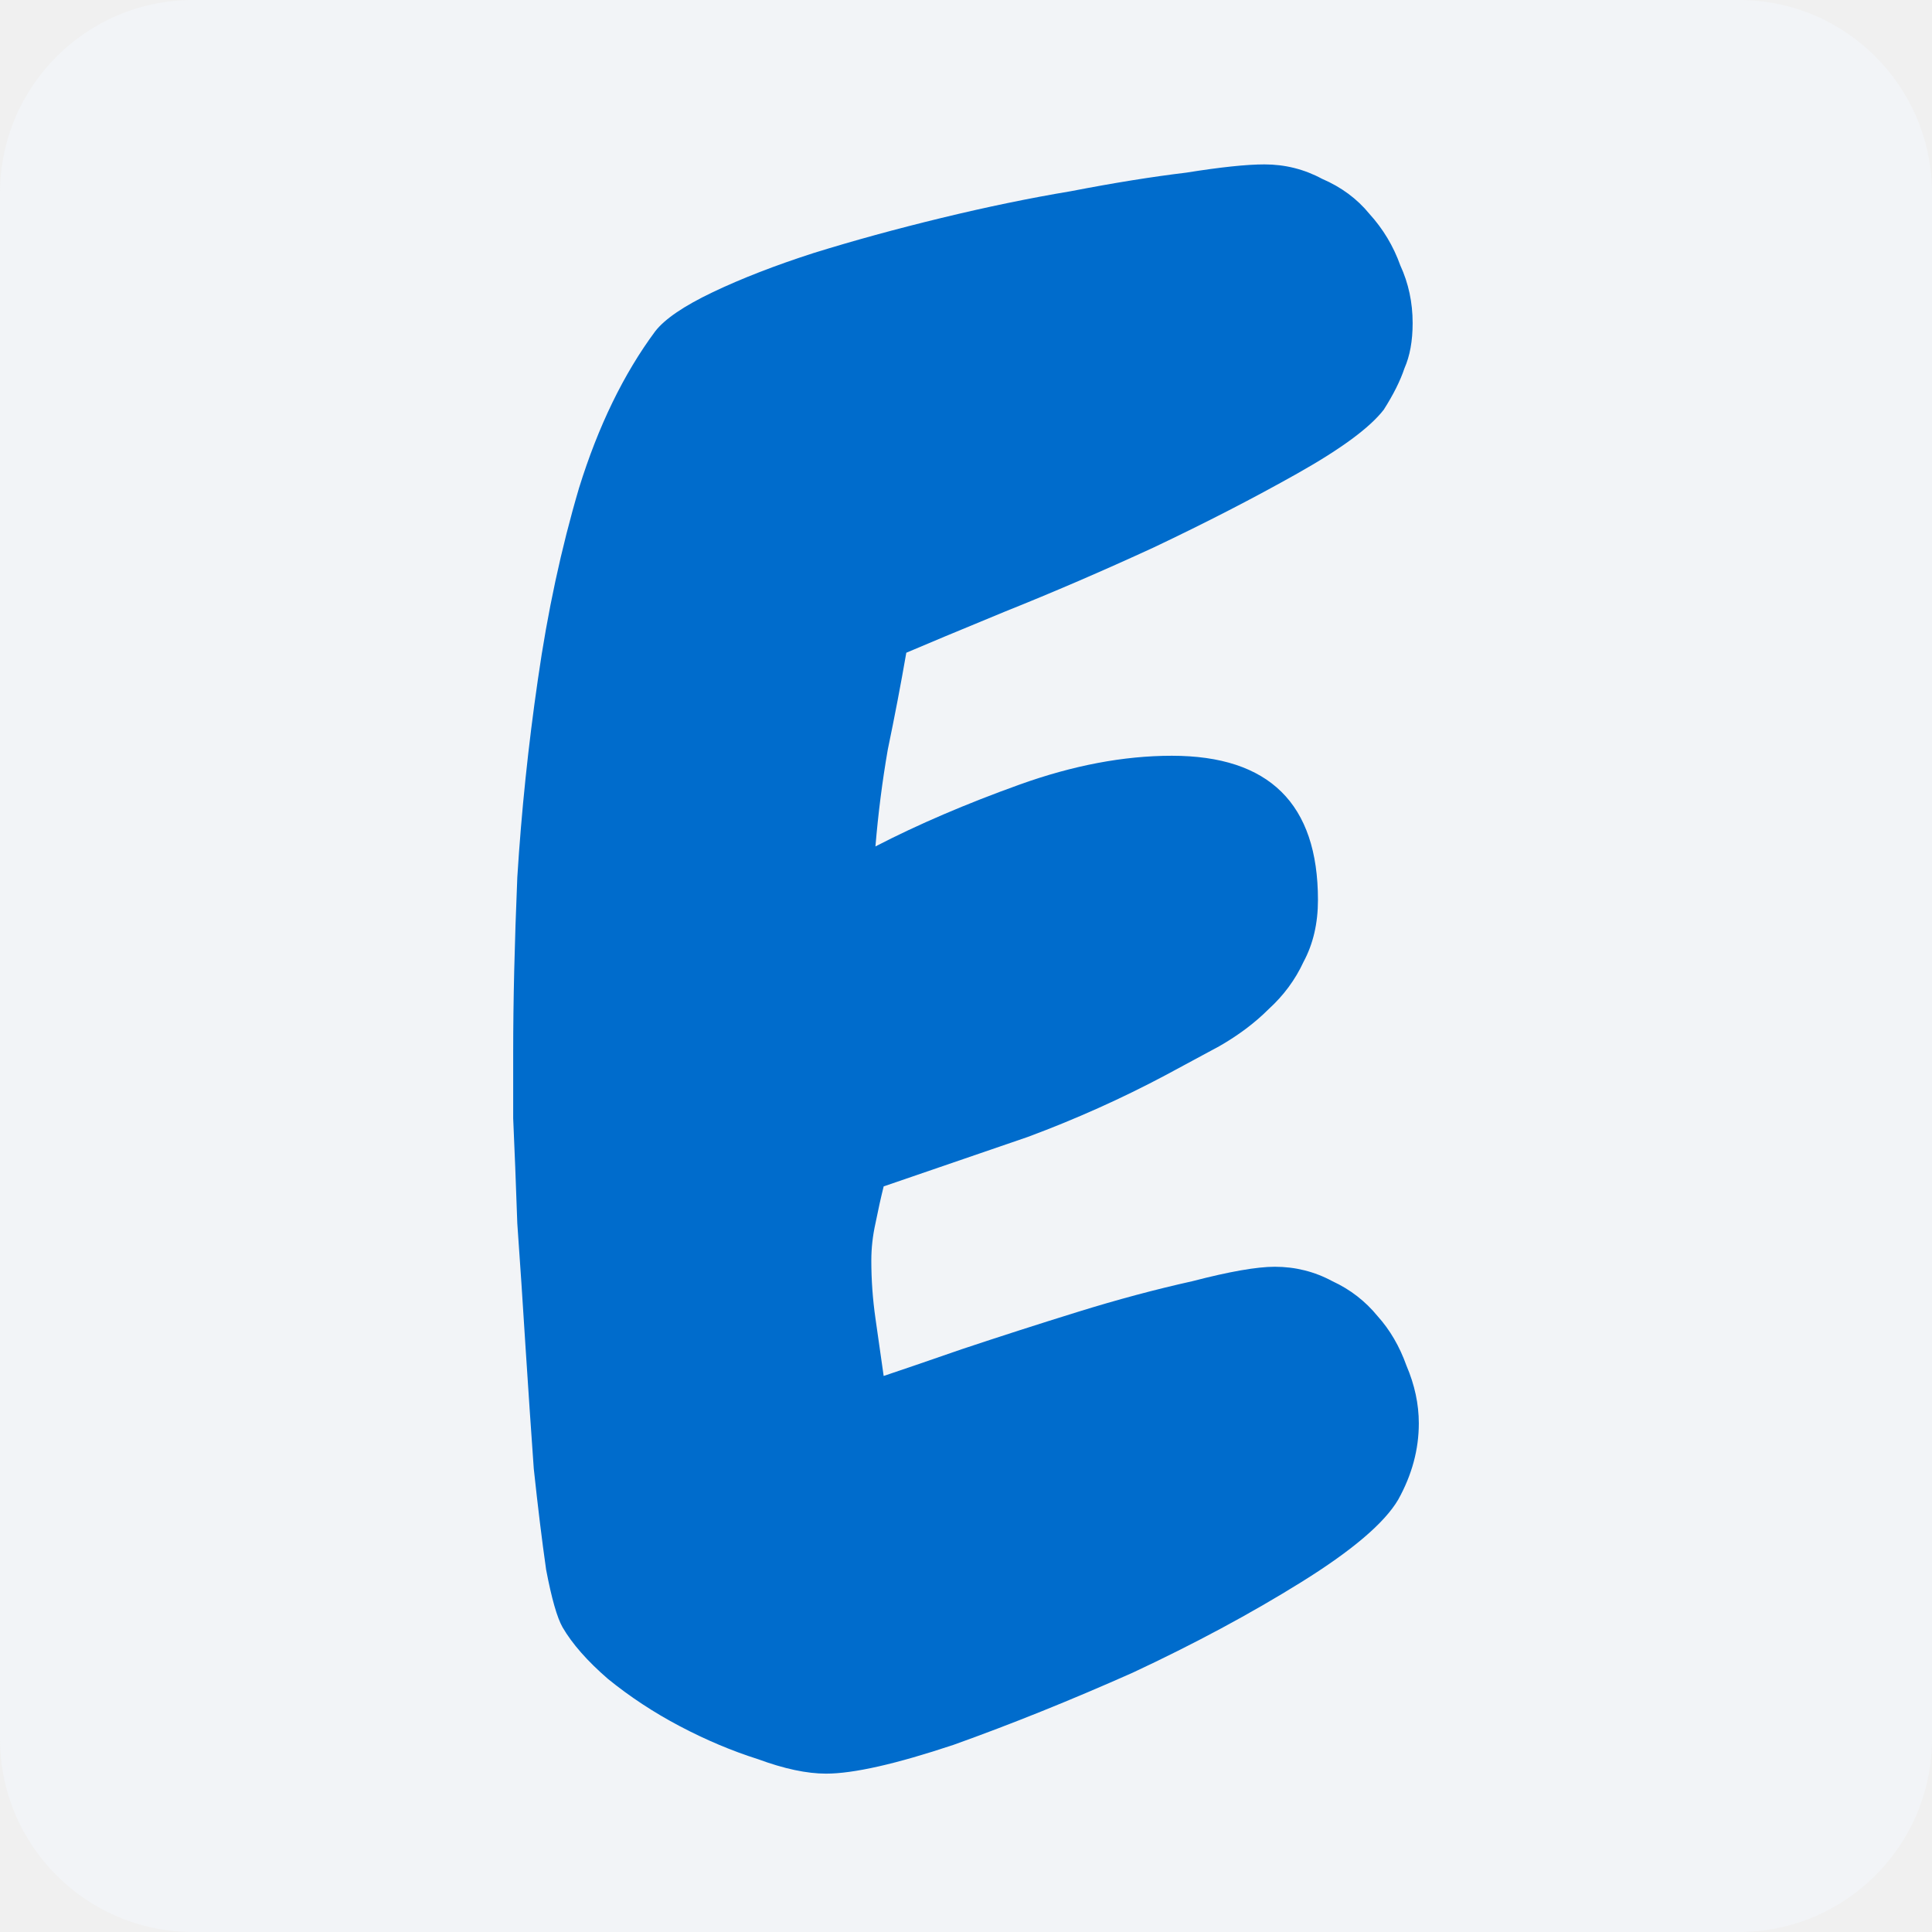
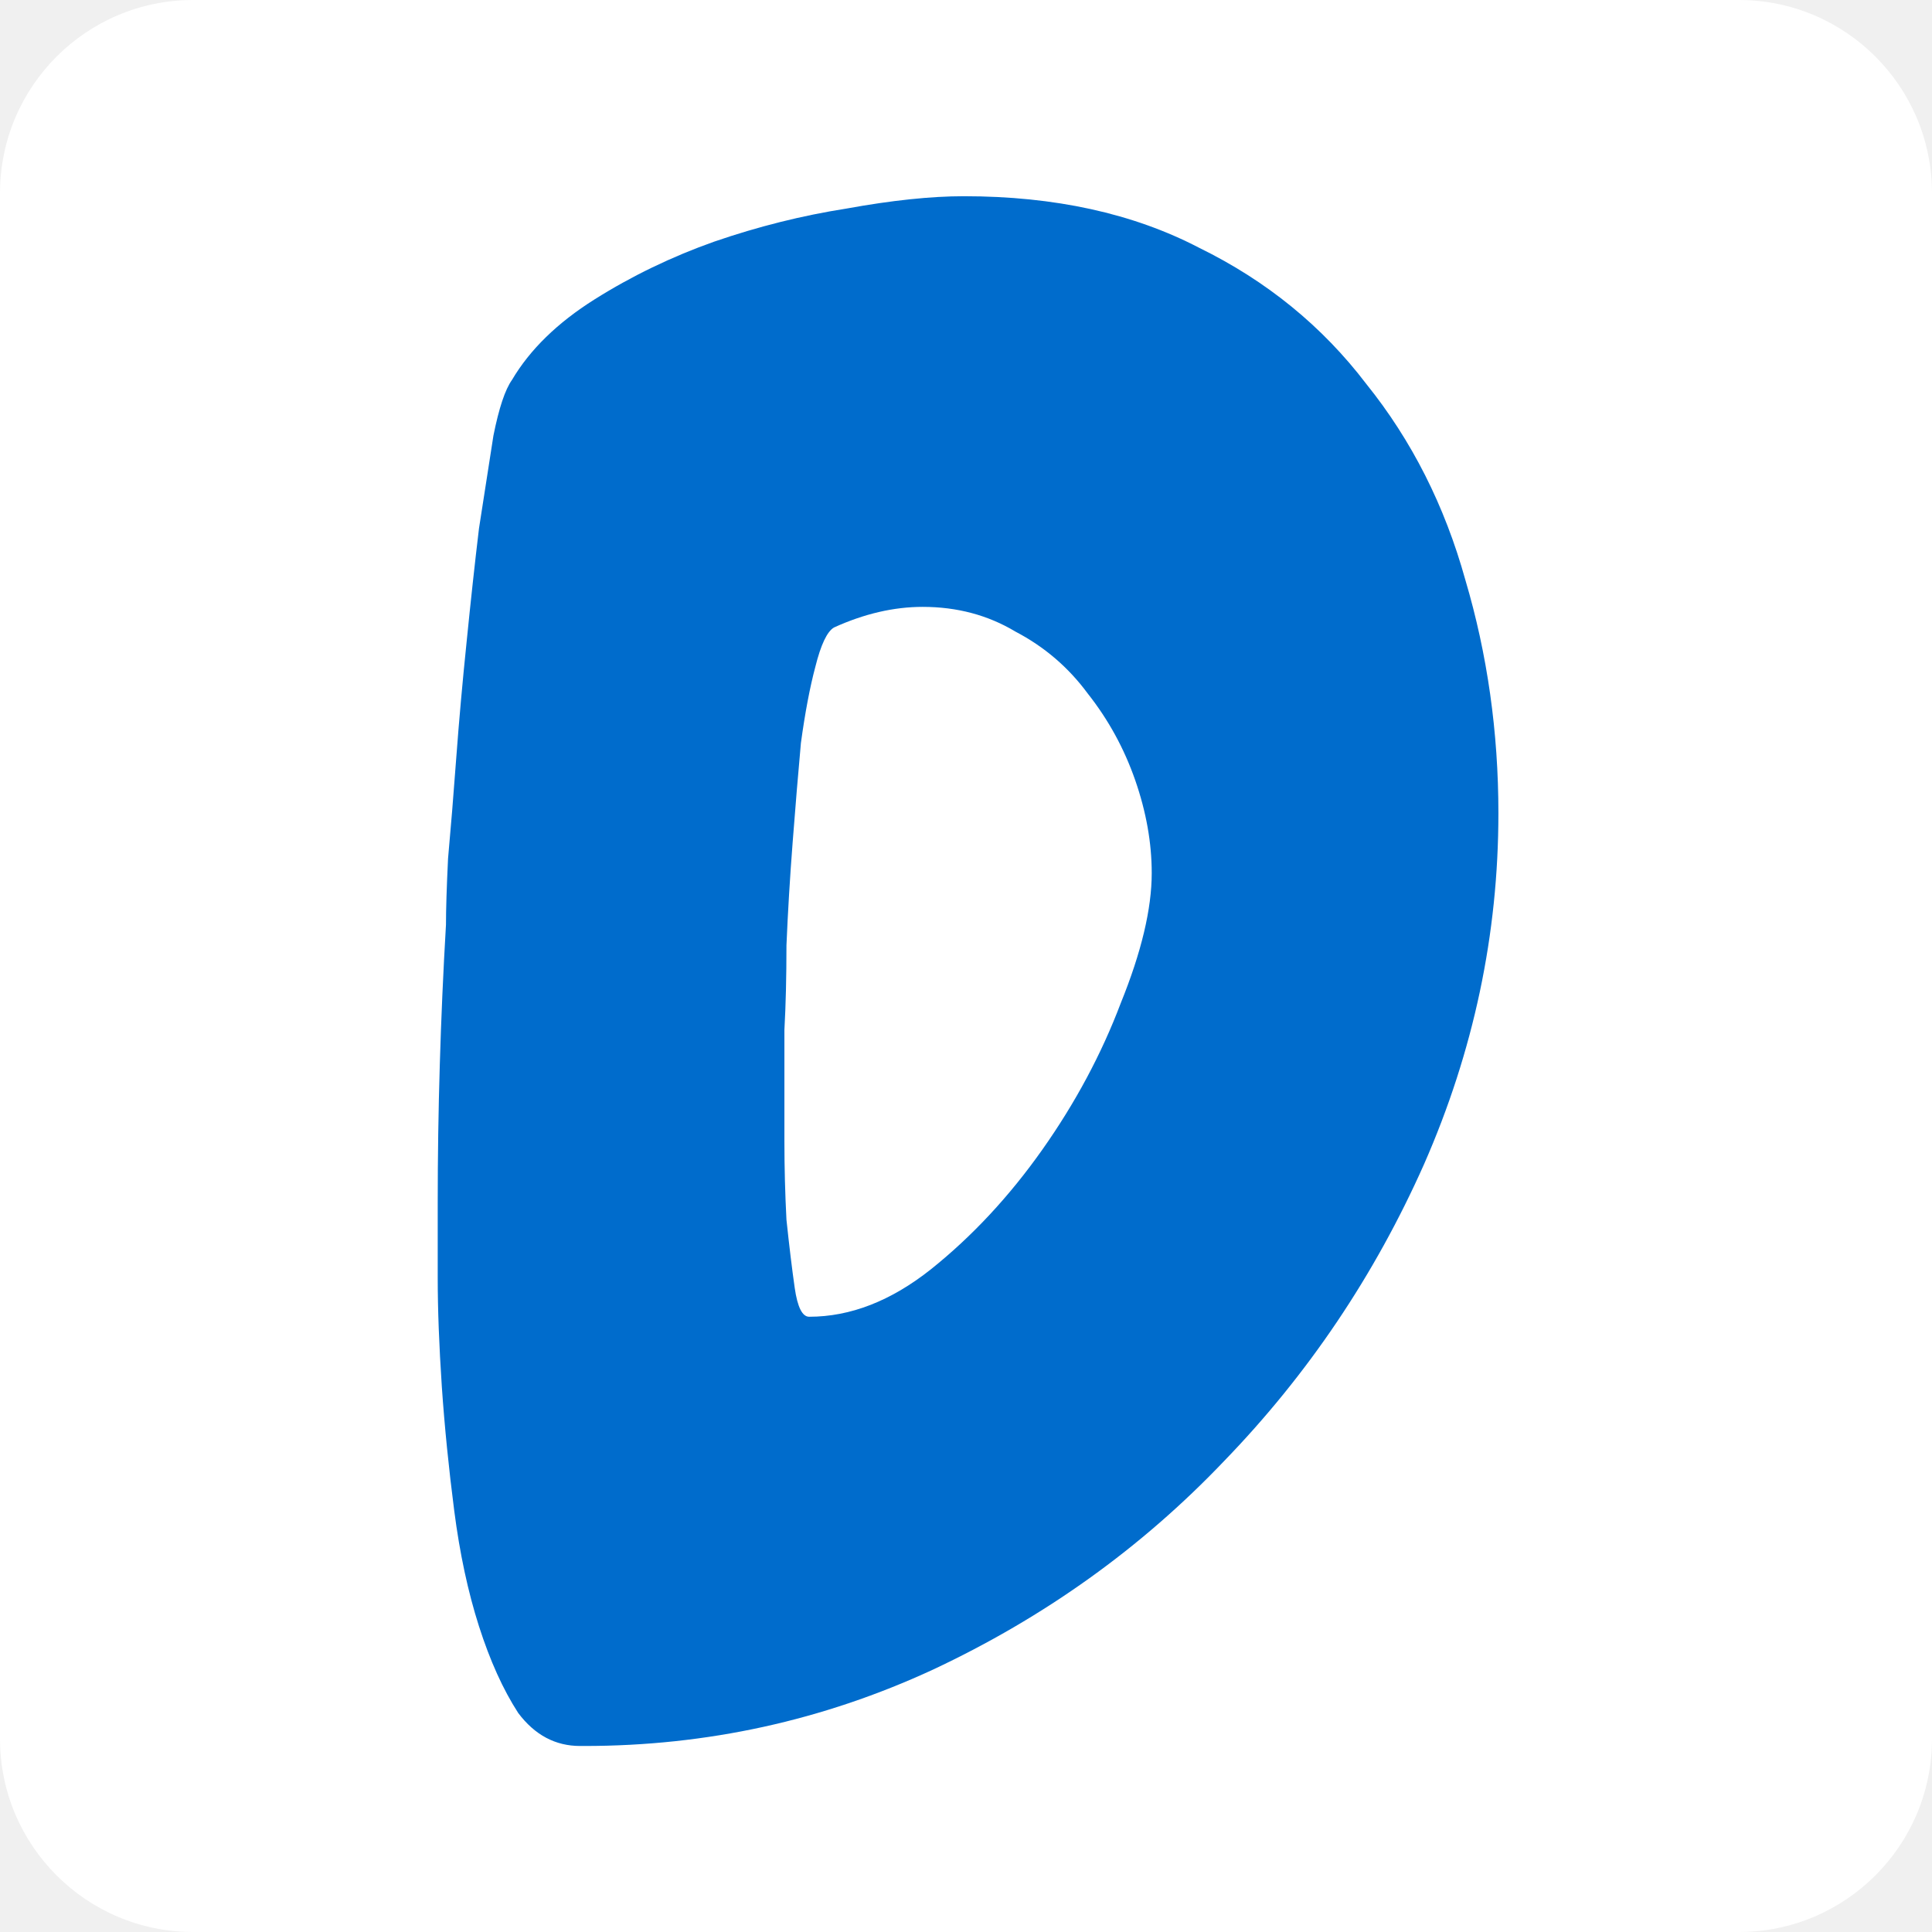
<svg xmlns="http://www.w3.org/2000/svg" width="128" height="128" viewBox="0 0 128 128" fill="none">
-   <g clip-path="url(#clip0_954_8658)">
-     <rect width="128" height="128" rx="6.4" fill="#F2F4F7" />
-     <path d="M94 94.301C94 96.03 93.546 97.714 92.636 99.352C91.727 100.899 89.591 102.719 86.227 104.812C82.864 106.905 79.136 108.908 75.046 110.819C70.954 112.639 67 114.231 63.182 115.597C59.364 116.871 56.545 117.508 54.727 117.508C53.455 117.508 51.955 117.189 50.227 116.552C48.5 116.006 46.773 115.278 45.045 114.368C43.318 113.458 41.727 112.411 40.273 111.228C38.909 110.045 37.909 108.908 37.273 107.815C36.909 107.178 36.545 105.904 36.182 103.993C35.909 102.082 35.636 99.852 35.364 97.304C35.182 94.756 35 92.071 34.818 89.25C34.636 86.338 34.455 83.607 34.273 81.059C34.182 78.42 34.091 76.099 34 74.097C34 72.095 34 70.639 34 69.729C34 66.362 34.091 62.494 34.273 58.125C34.545 53.757 35 49.389 35.636 45.02C36.273 40.561 37.182 36.329 38.364 32.325C39.636 28.229 41.318 24.771 43.409 21.95C44.045 21.131 45.318 20.266 47.227 19.356C49.136 18.446 51.364 17.581 53.909 16.762C56.545 15.943 59.364 15.17 62.364 14.442C65.364 13.714 68.227 13.122 70.954 12.667C73.773 12.121 76.318 11.711 78.591 11.438C80.864 11.074 82.591 10.892 83.773 10.892C85.136 10.892 86.409 11.211 87.591 11.848C88.864 12.394 89.909 13.168 90.727 14.169C91.636 15.17 92.318 16.307 92.773 17.581C93.318 18.765 93.591 20.039 93.591 21.404C93.591 22.587 93.409 23.588 93.046 24.407C92.773 25.226 92.318 26.136 91.682 27.137C90.773 28.32 88.864 29.731 85.954 31.369C83.046 33.007 79.864 34.645 76.409 36.283C73.046 37.831 69.773 39.241 66.591 40.515C63.5 41.789 61.318 42.7 60.045 43.245C59.682 45.339 59.273 47.477 58.818 49.662C58.455 51.755 58.182 53.893 58 56.078C60.818 54.621 64 53.256 67.546 51.982C71.091 50.708 74.454 50.071 77.636 50.071C84.091 50.071 87.318 53.256 87.318 59.627C87.318 61.174 87 62.539 86.364 63.722C85.818 64.905 85.046 65.952 84.046 66.862C83.136 67.772 82.046 68.591 80.773 69.319C79.591 69.956 78.409 70.593 77.227 71.23C74.318 72.778 71.273 74.143 68.091 75.326C64.909 76.418 61.727 77.51 58.545 78.602C58.364 79.33 58.182 80.149 58 81.059C57.818 81.878 57.727 82.697 57.727 83.516C57.727 84.79 57.818 86.065 58 87.339C58.182 88.613 58.364 89.887 58.545 91.161C59.636 90.797 61.364 90.205 63.727 89.386C66.182 88.567 68.727 87.748 71.364 86.929C74 86.11 76.546 85.427 79 84.882C81.454 84.244 83.273 83.926 84.454 83.926C85.818 83.926 87.091 84.244 88.273 84.882C89.454 85.427 90.454 86.201 91.273 87.202C92.091 88.112 92.727 89.204 93.182 90.478C93.727 91.753 94 93.027 94 94.301Z" fill="#006CCC" />
+   <g clip-path="url(#clip0_1182_8303)">
+     <rect width="128" height="128" rx="6.4" fill="white" />
+     <path d="M99.273 53.879C99.273 61.9 97.633 69.647 94.352 77.121C91.07 84.504 86.65 91.066 81.09 96.809C75.621 102.551 69.195 107.154 61.812 110.617C54.521 113.99 46.819 115.676 38.707 115.676H38.434C36.793 115.676 35.426 114.947 34.332 113.488C33.329 111.939 32.464 110.025 31.734 107.746C31.005 105.467 30.458 102.915 30.094 100.09C29.729 97.264 29.456 94.53 29.273 91.887C29.091 89.152 29 86.737 29 84.641C29 82.453 29 80.812 29 79.719C29 76.62 29.046 73.566 29.137 70.559C29.228 67.46 29.365 64.361 29.547 61.262C29.547 60.259 29.592 58.801 29.684 56.887C29.866 54.882 30.048 52.648 30.23 50.188C30.413 47.727 30.641 45.175 30.914 42.531C31.188 39.797 31.461 37.29 31.734 35.012C32.099 32.642 32.418 30.591 32.691 28.859C33.056 27.037 33.466 25.806 33.922 25.168C35.107 23.163 36.93 21.385 39.391 19.836C41.852 18.287 44.495 17.01 47.32 16.008C50.237 15.005 53.154 14.276 56.07 13.82C59.078 13.273 61.676 13 63.863 13C69.879 13 75.074 14.139 79.449 16.418C83.915 18.605 87.607 21.613 90.523 25.441C93.531 29.178 95.719 33.508 97.086 38.43C98.544 43.352 99.273 48.501 99.273 53.879ZM76.305 57.844C76.305 55.839 75.94 53.788 75.211 51.691C74.482 49.595 73.434 47.681 72.066 45.949C70.79 44.217 69.195 42.85 67.281 41.848C65.458 40.754 63.408 40.207 61.129 40.207C59.215 40.207 57.255 40.663 55.25 41.574C54.794 41.848 54.384 42.714 54.02 44.172C53.655 45.539 53.336 47.225 53.062 49.23C52.88 51.236 52.698 53.423 52.516 55.793C52.333 58.163 52.197 60.441 52.105 62.629C52.105 64.725 52.06 66.594 51.969 68.234C51.969 69.875 51.969 70.969 51.969 71.516C51.969 72.427 51.969 73.794 51.969 75.617C51.969 77.349 52.014 79.081 52.105 80.812C52.288 82.544 52.47 84.048 52.652 85.324C52.835 86.6 53.154 87.238 53.609 87.238C56.344 87.238 59.033 86.19 61.676 84.094C64.41 81.906 66.871 79.263 69.059 76.164C71.246 73.065 72.978 69.829 74.254 66.457C75.621 63.085 76.305 60.214 76.305 57.844Z" fill="#006CCC" />
  </g>
  <defs>
-     <clipPath id="clip0_954_8658">
+     <clipPath id="clip0_1182_8303">
      <rect width="128" height="128" rx="12.8" fill="white" />
    </clipPath>
  </defs>
</svg>
